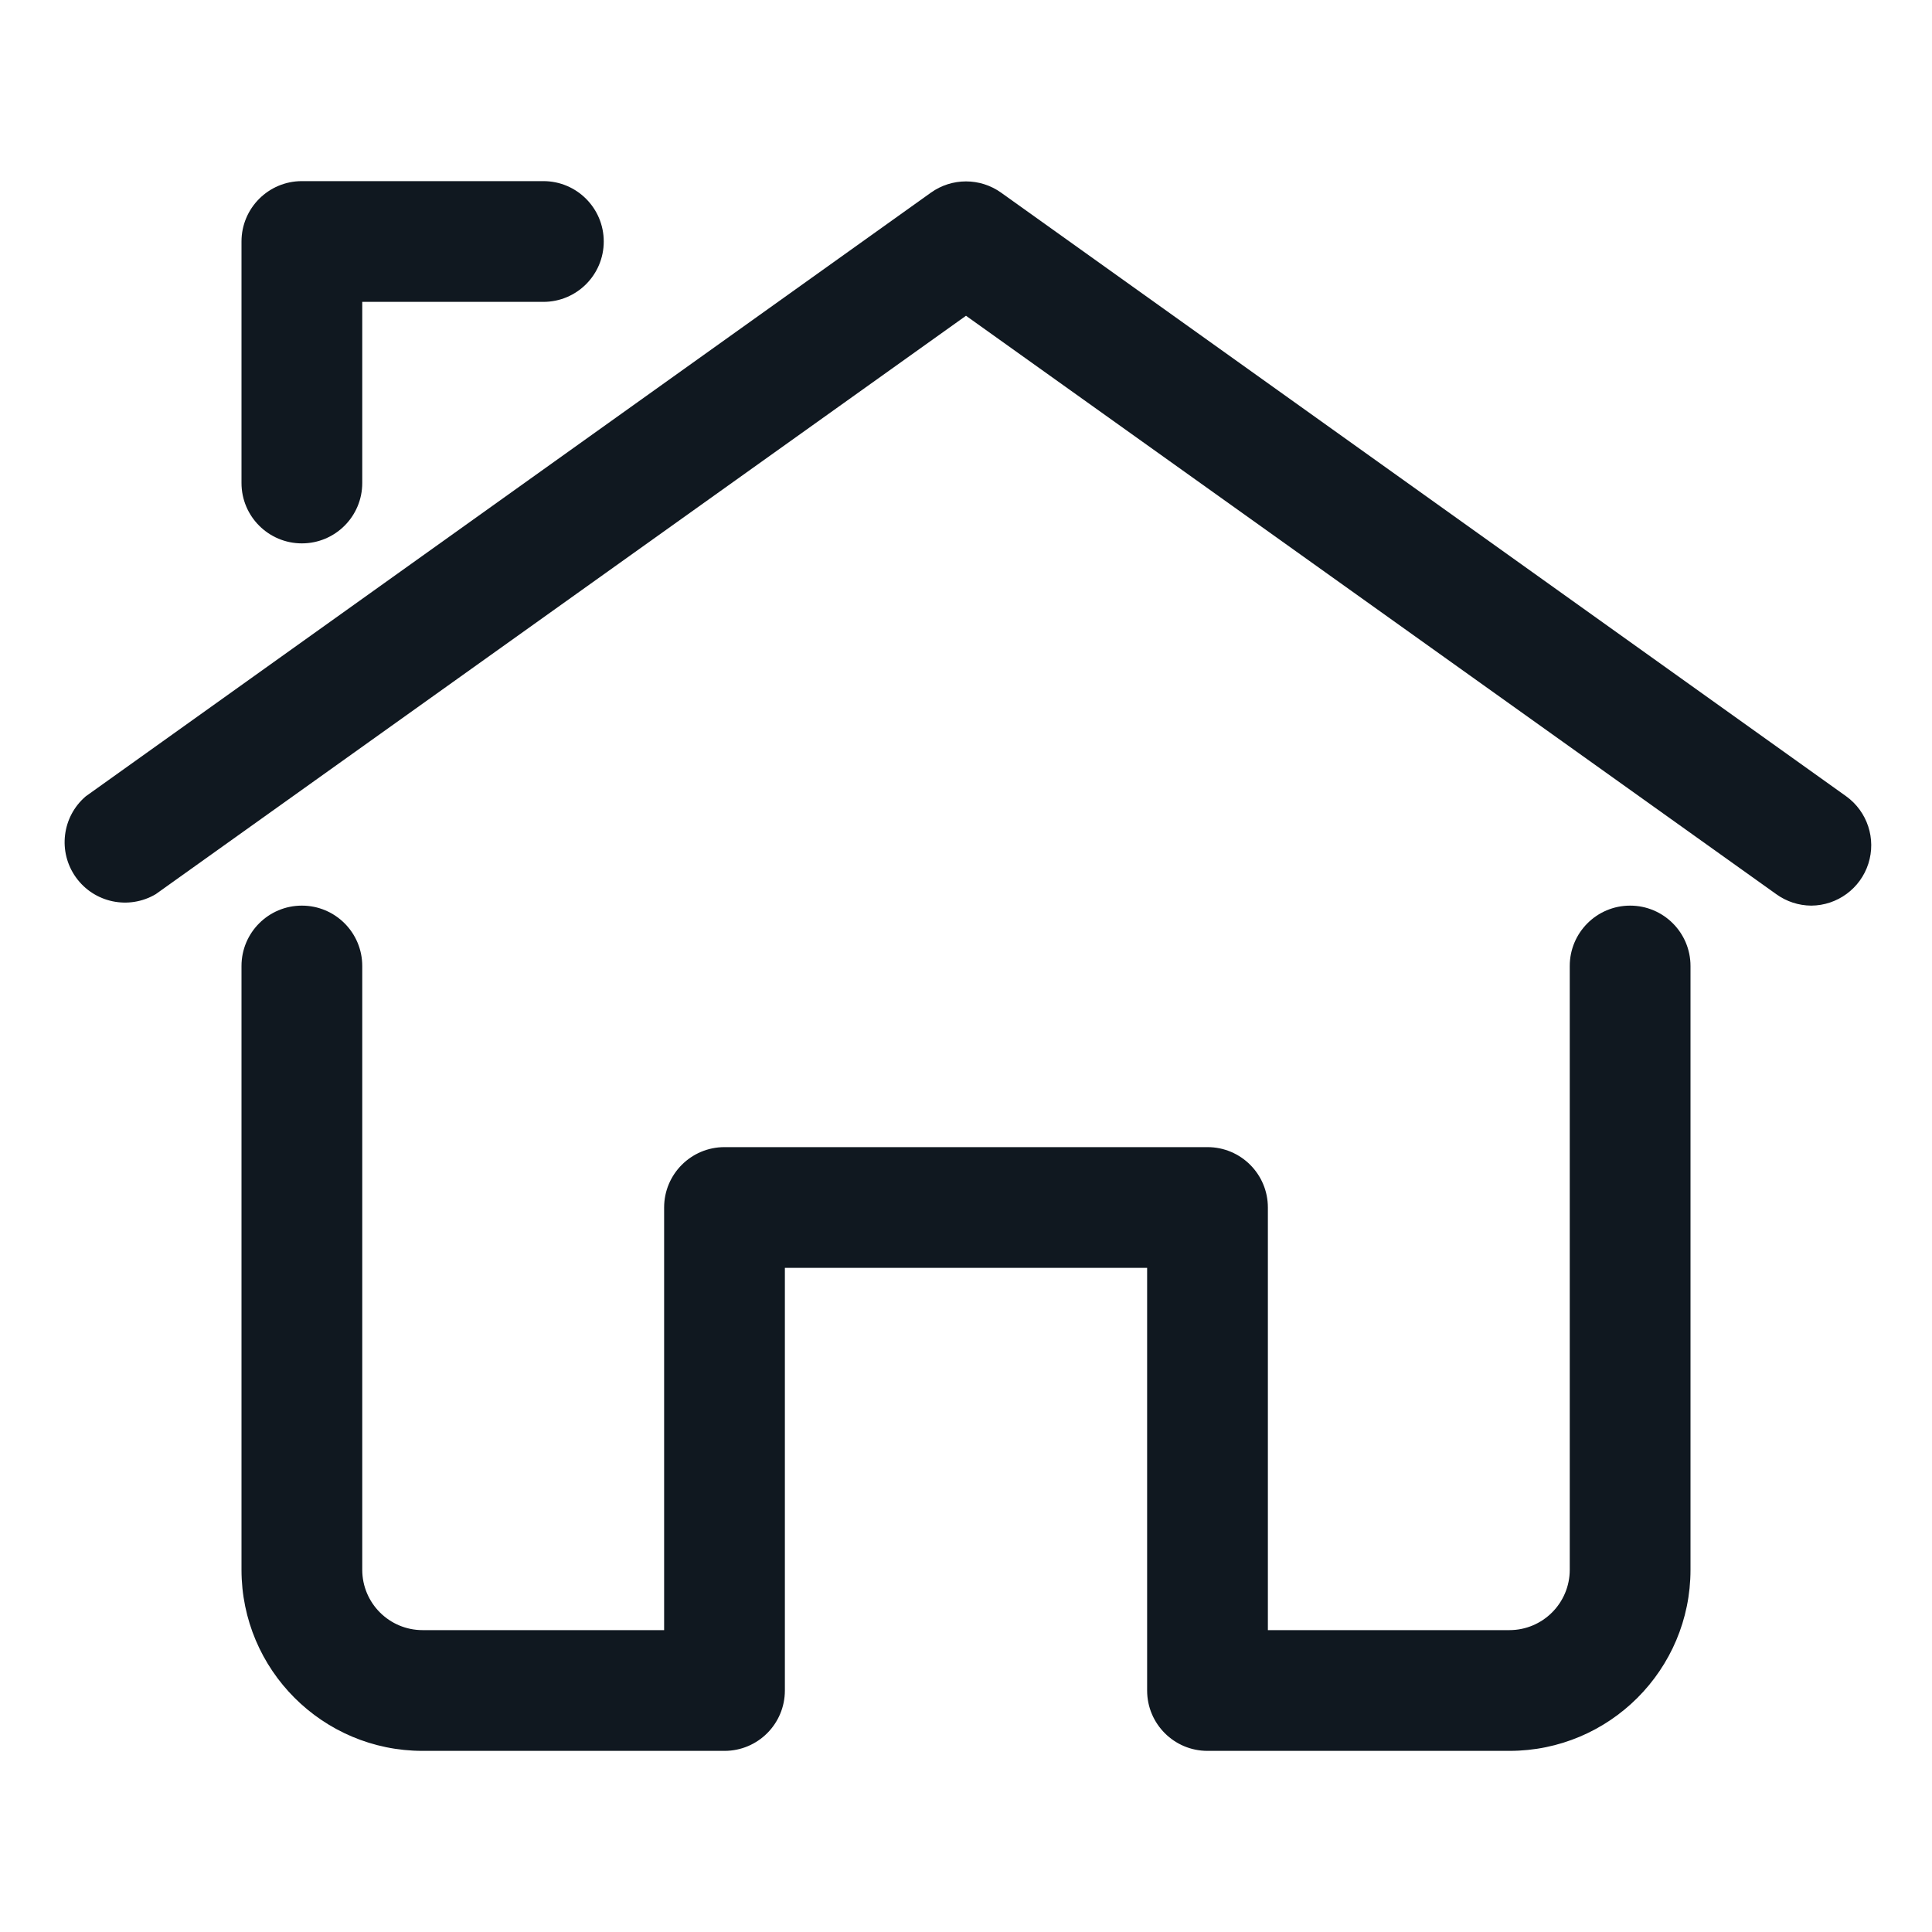
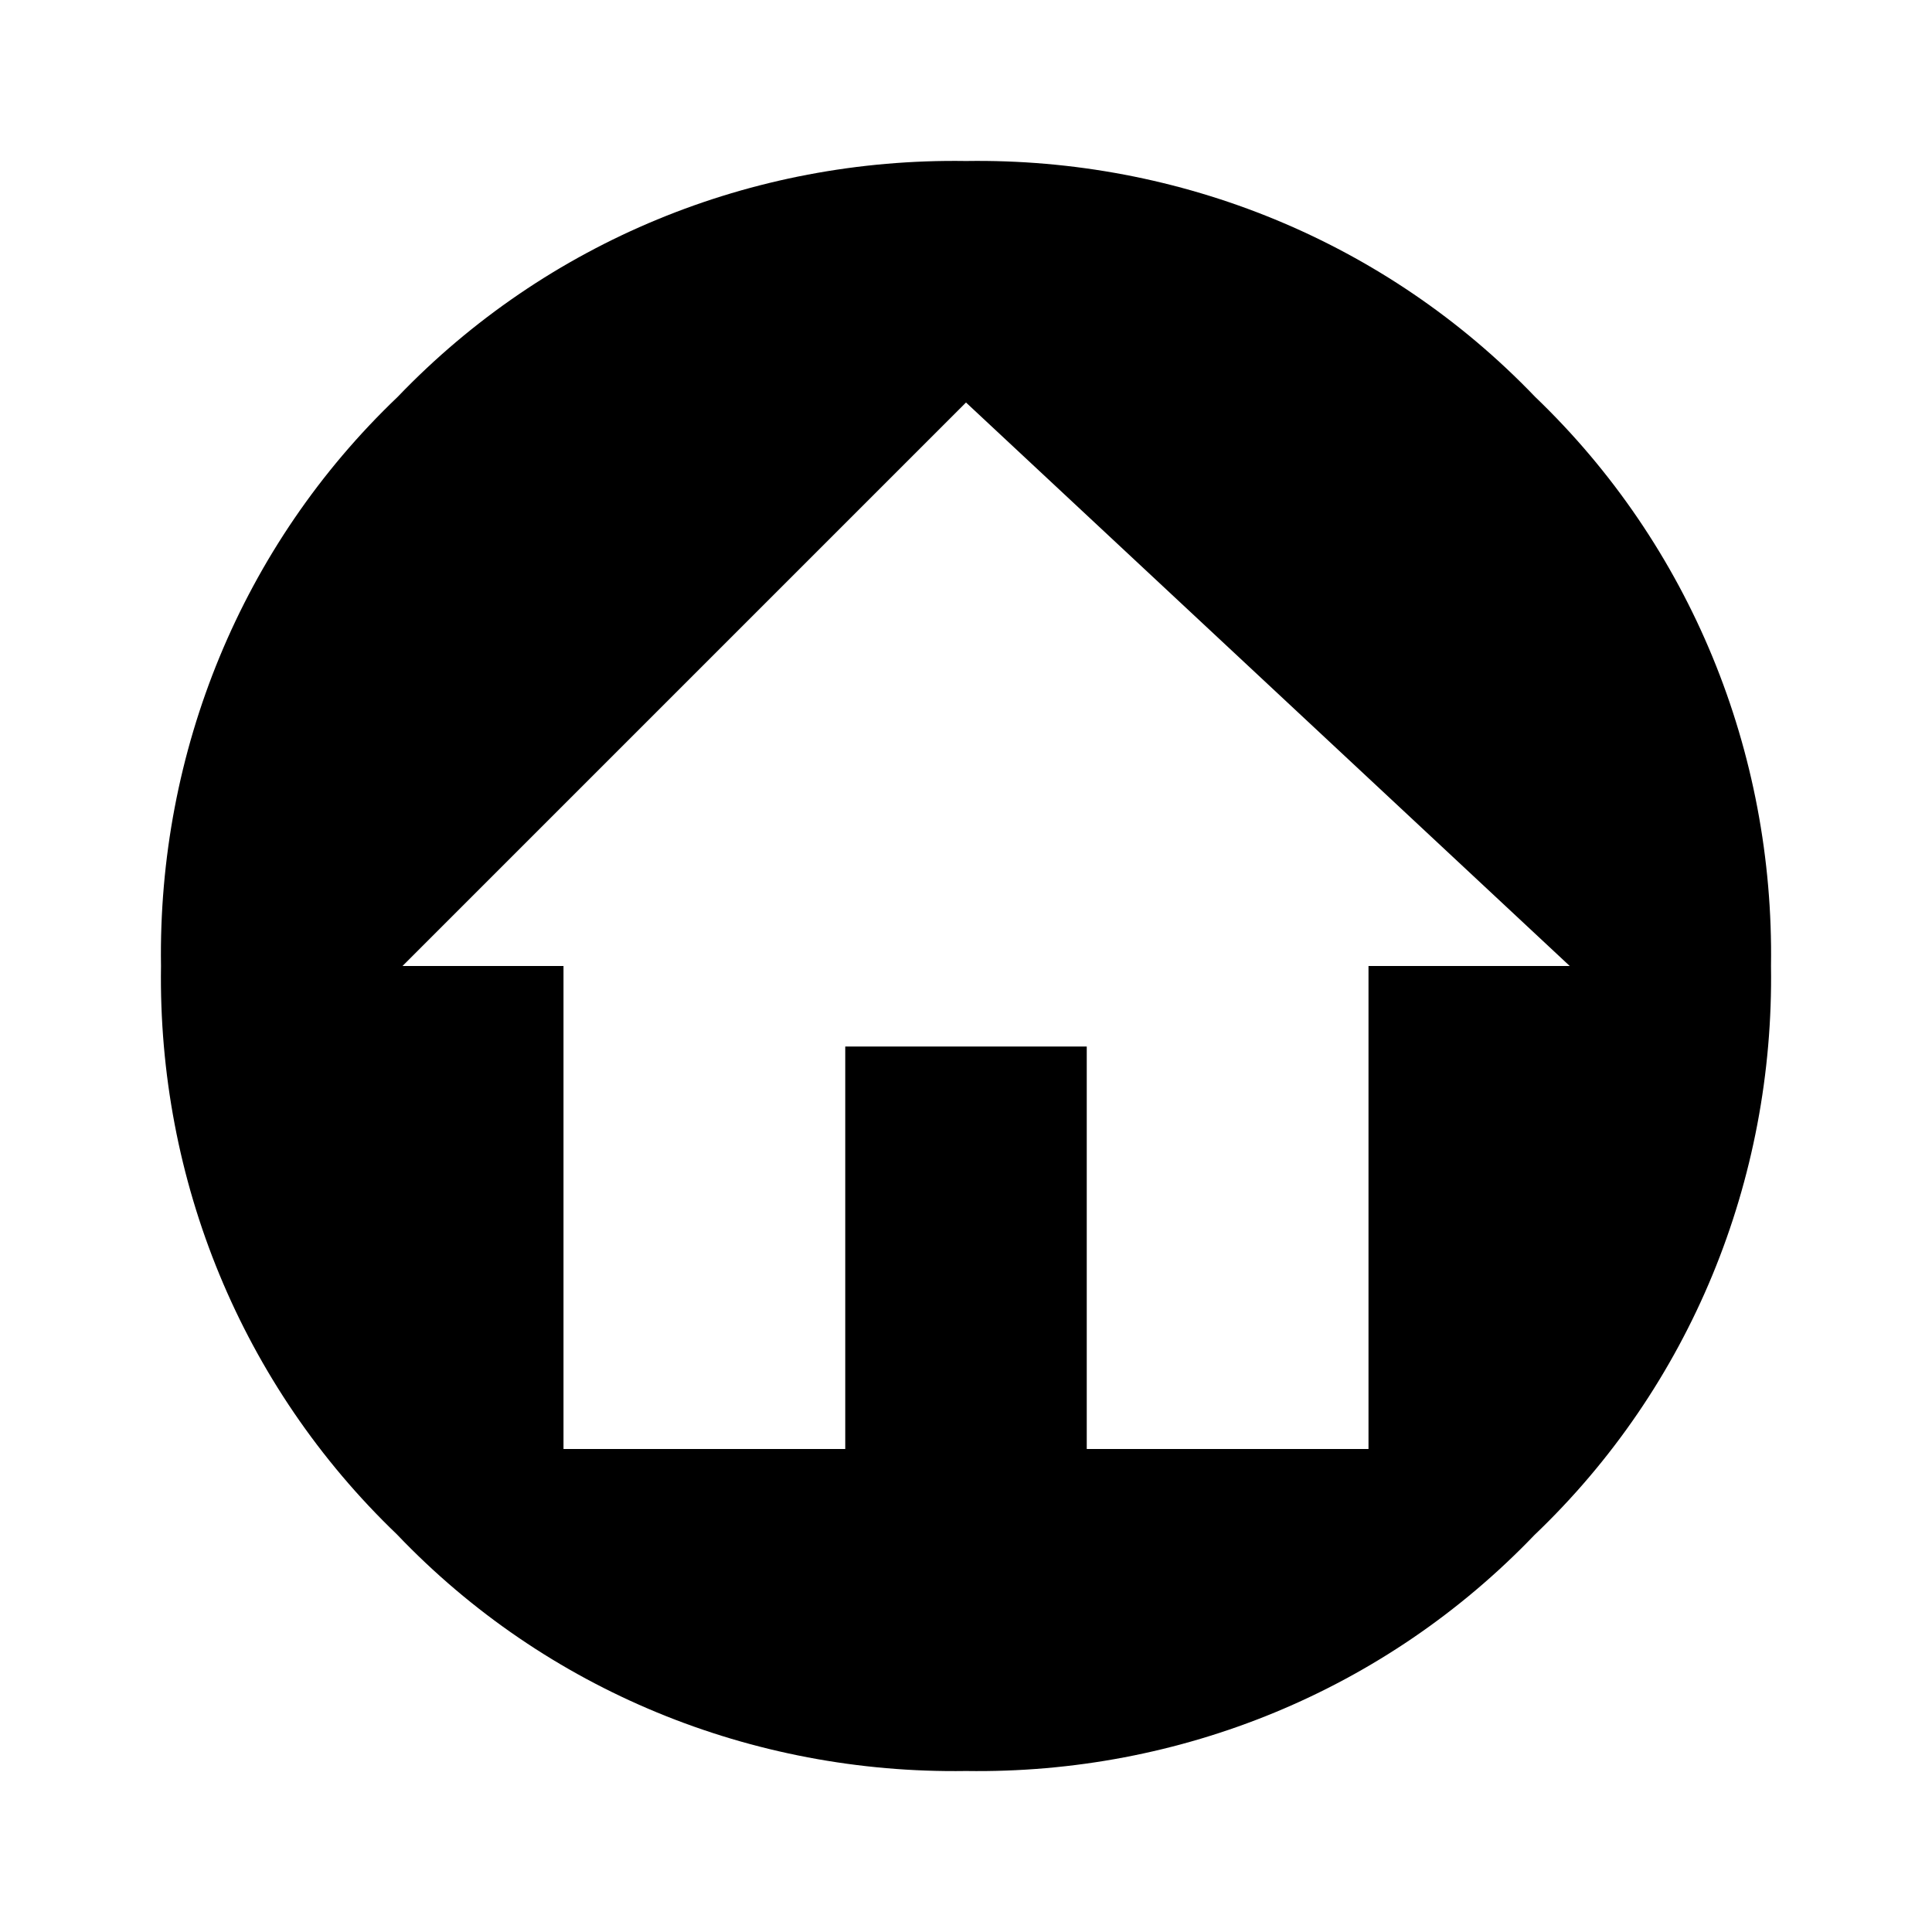
- <svg xmlns="http://www.w3.org/2000/svg" data-name="Layer 2" id="Layer_2" viewBox="0 0 32 32">
-   <defs>
-     <style>.cls-1{fill:#101820;}</style>
-   </defs>
-   <path class="cls-1" d="M30,15a1,1,0,0,1-.58-.19L16,5.23,2.58,14.81a1,1,0,0,1-1.16-1.62l14-10a1,1,0,0,1,1.16,0l14,10A1,1,0,0,1,30,15Z" />
-   <path class="cls-1" d="M5,9A1,1,0,0,1,4,8V4A1,1,0,0,1,5,3H9A1,1,0,0,1,9,5H6V8A1,1,0,0,1,5,9Z" />
-   <path class="cls-1" d="M25,29H20a1,1,0,0,1-1-1V21H13v7a1,1,0,0,1-1,1H7a3,3,0,0,1-3-3V16a1,1,0,0,1,2,0V26a1,1,0,0,0,1,1h4V20a1,1,0,0,1,1-1h8a1,1,0,0,1,1,1v7h4a1,1,0,0,0,1-1V16a1,1,0,0,1,2,0V26A3,3,0,0,1,25,29Z" />
+ <svg xmlns="http://www.w3.org/2000/svg" version="1.1" id="mdi-home-circle" width="24" height="24" viewBox="0 0 24 24">
+   <path d="M19.07,4.93C17.22,3 14.66,1.96 12,2C9.34,1.96 6.79,3 4.94,4.93C3,6.78 1.96,9.34 2,12C1.96,14.66 3,17.21 4.93,19.06C6.78,21 9.34,22.04 12,22C14.66,22.04 17.21,21 19.06,19.07C21,17.22 22.04,14.66 22,12C22.04,9.34 21,6.78 19.07,4.93M17,12V18H13.5V13H10.5V18H7V12H5L12,5L19.5,12H17Z" />
</svg>
